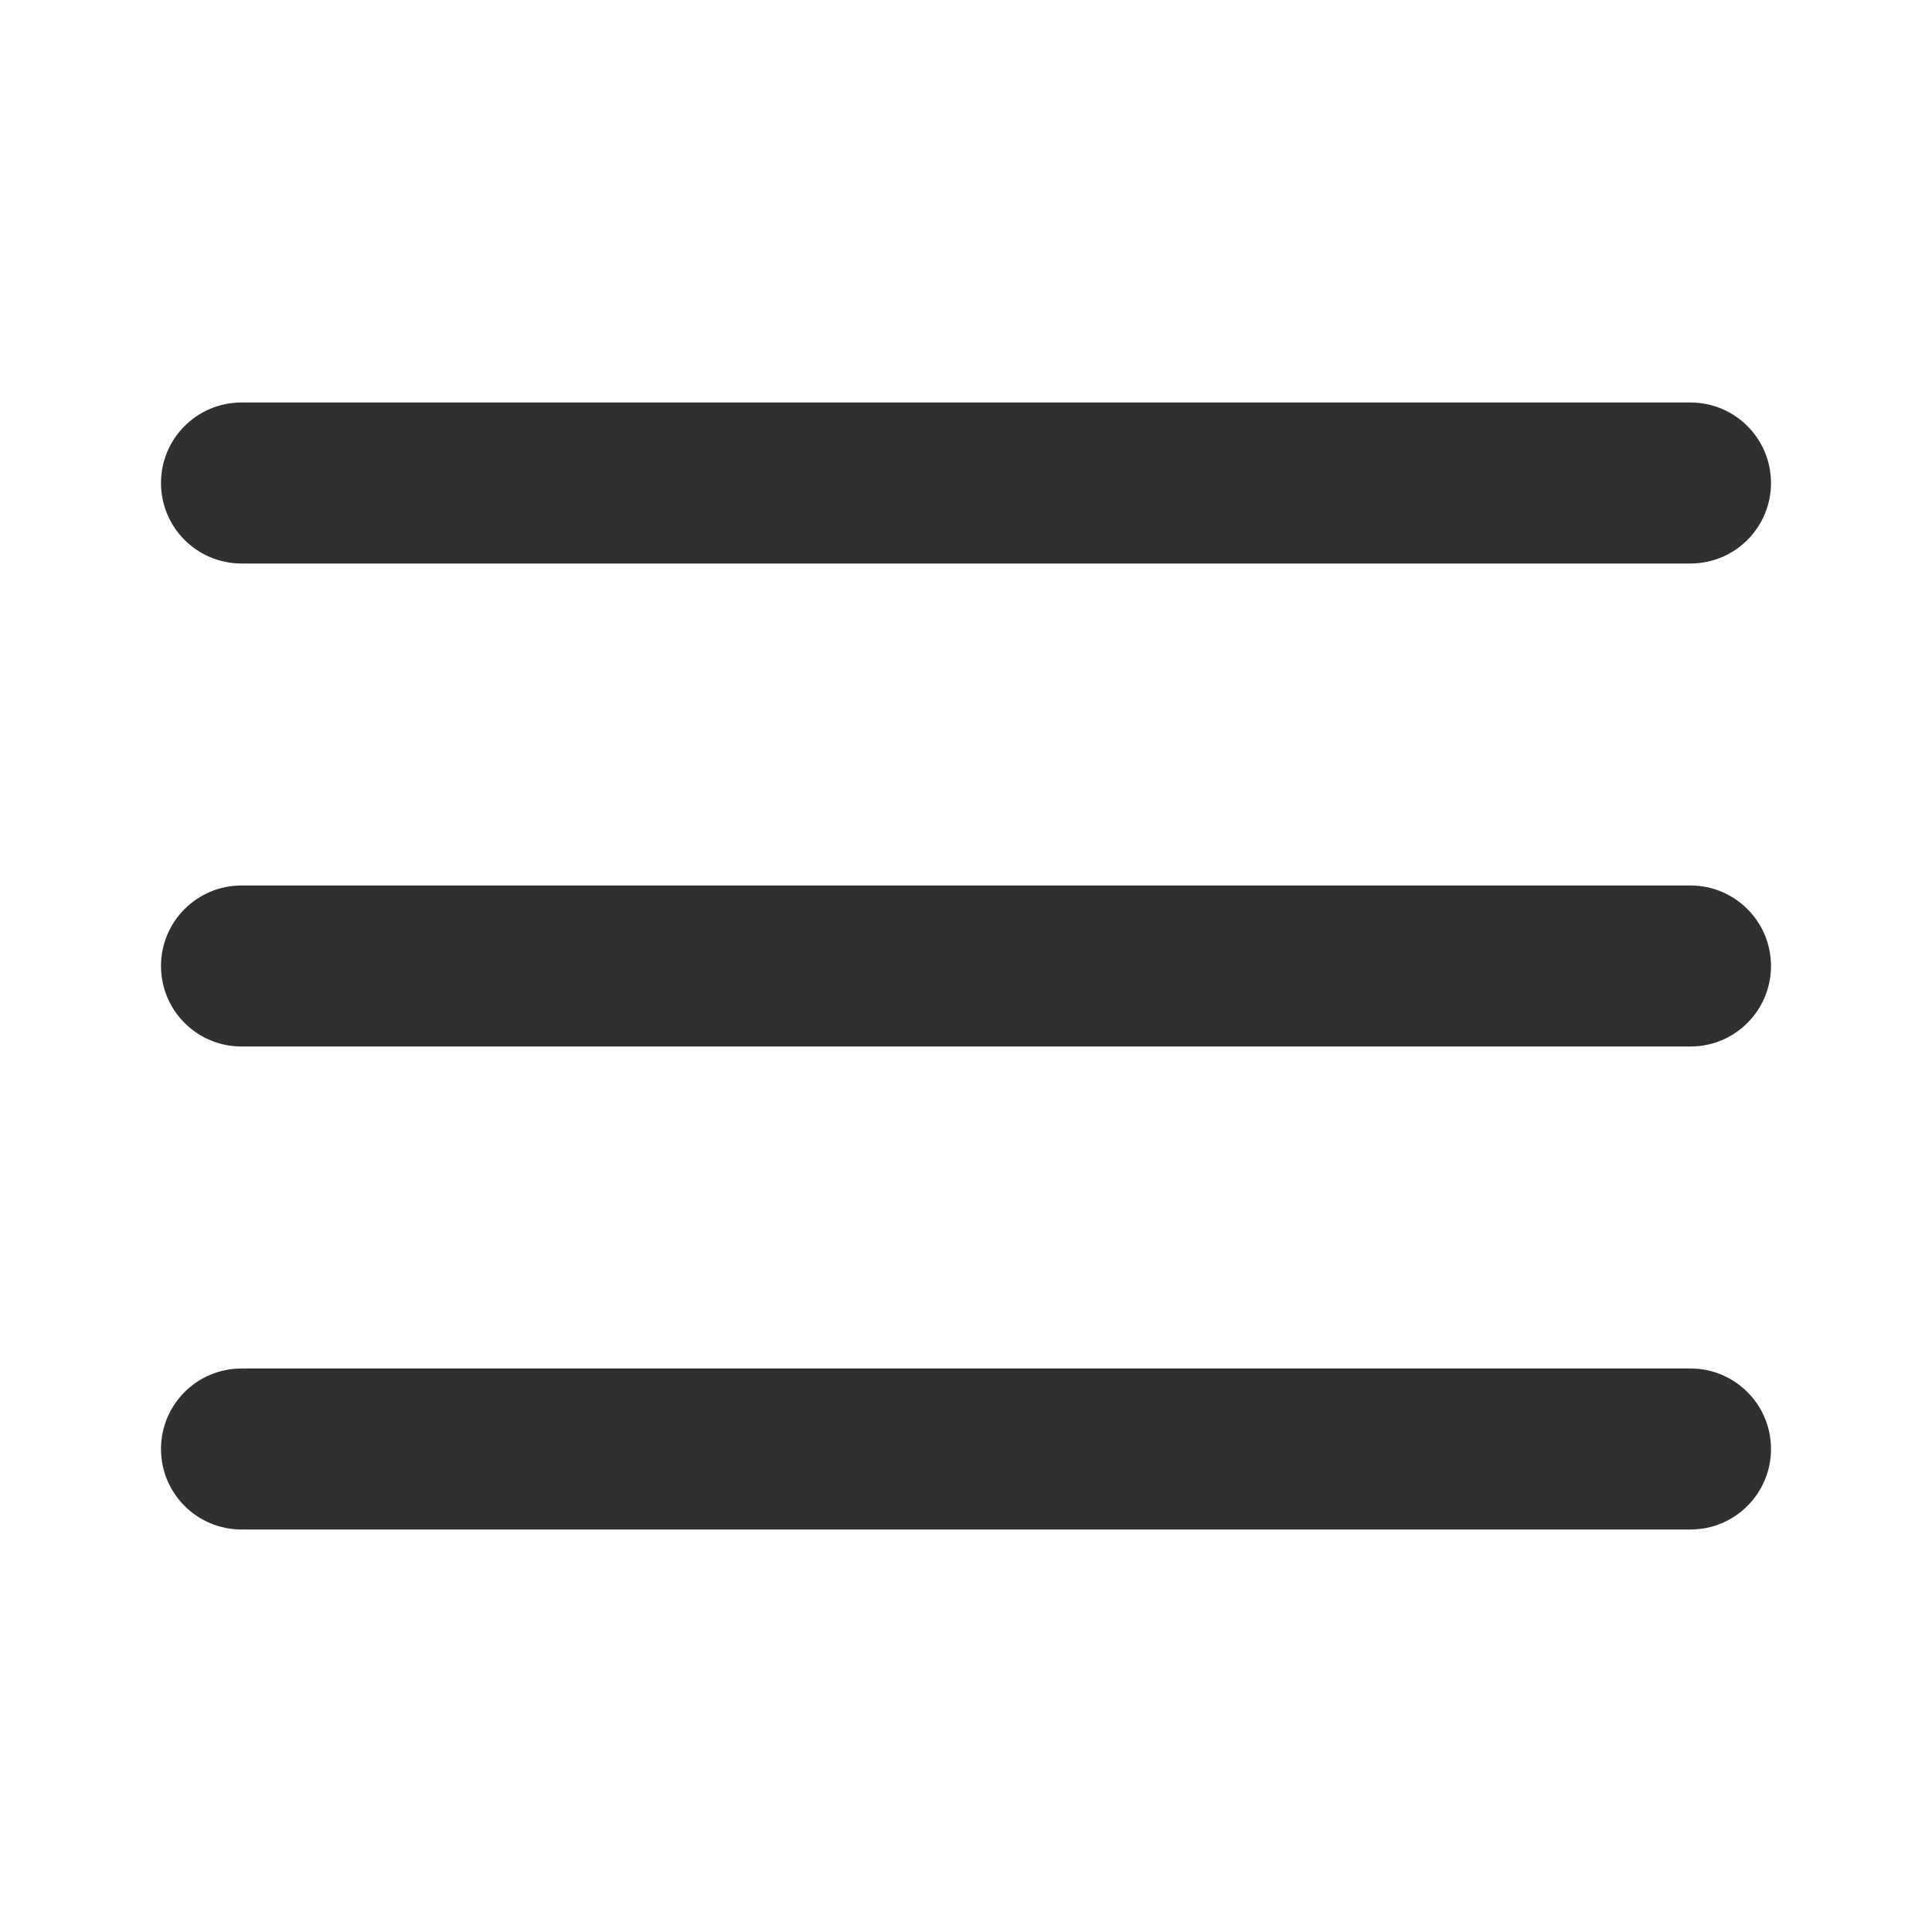
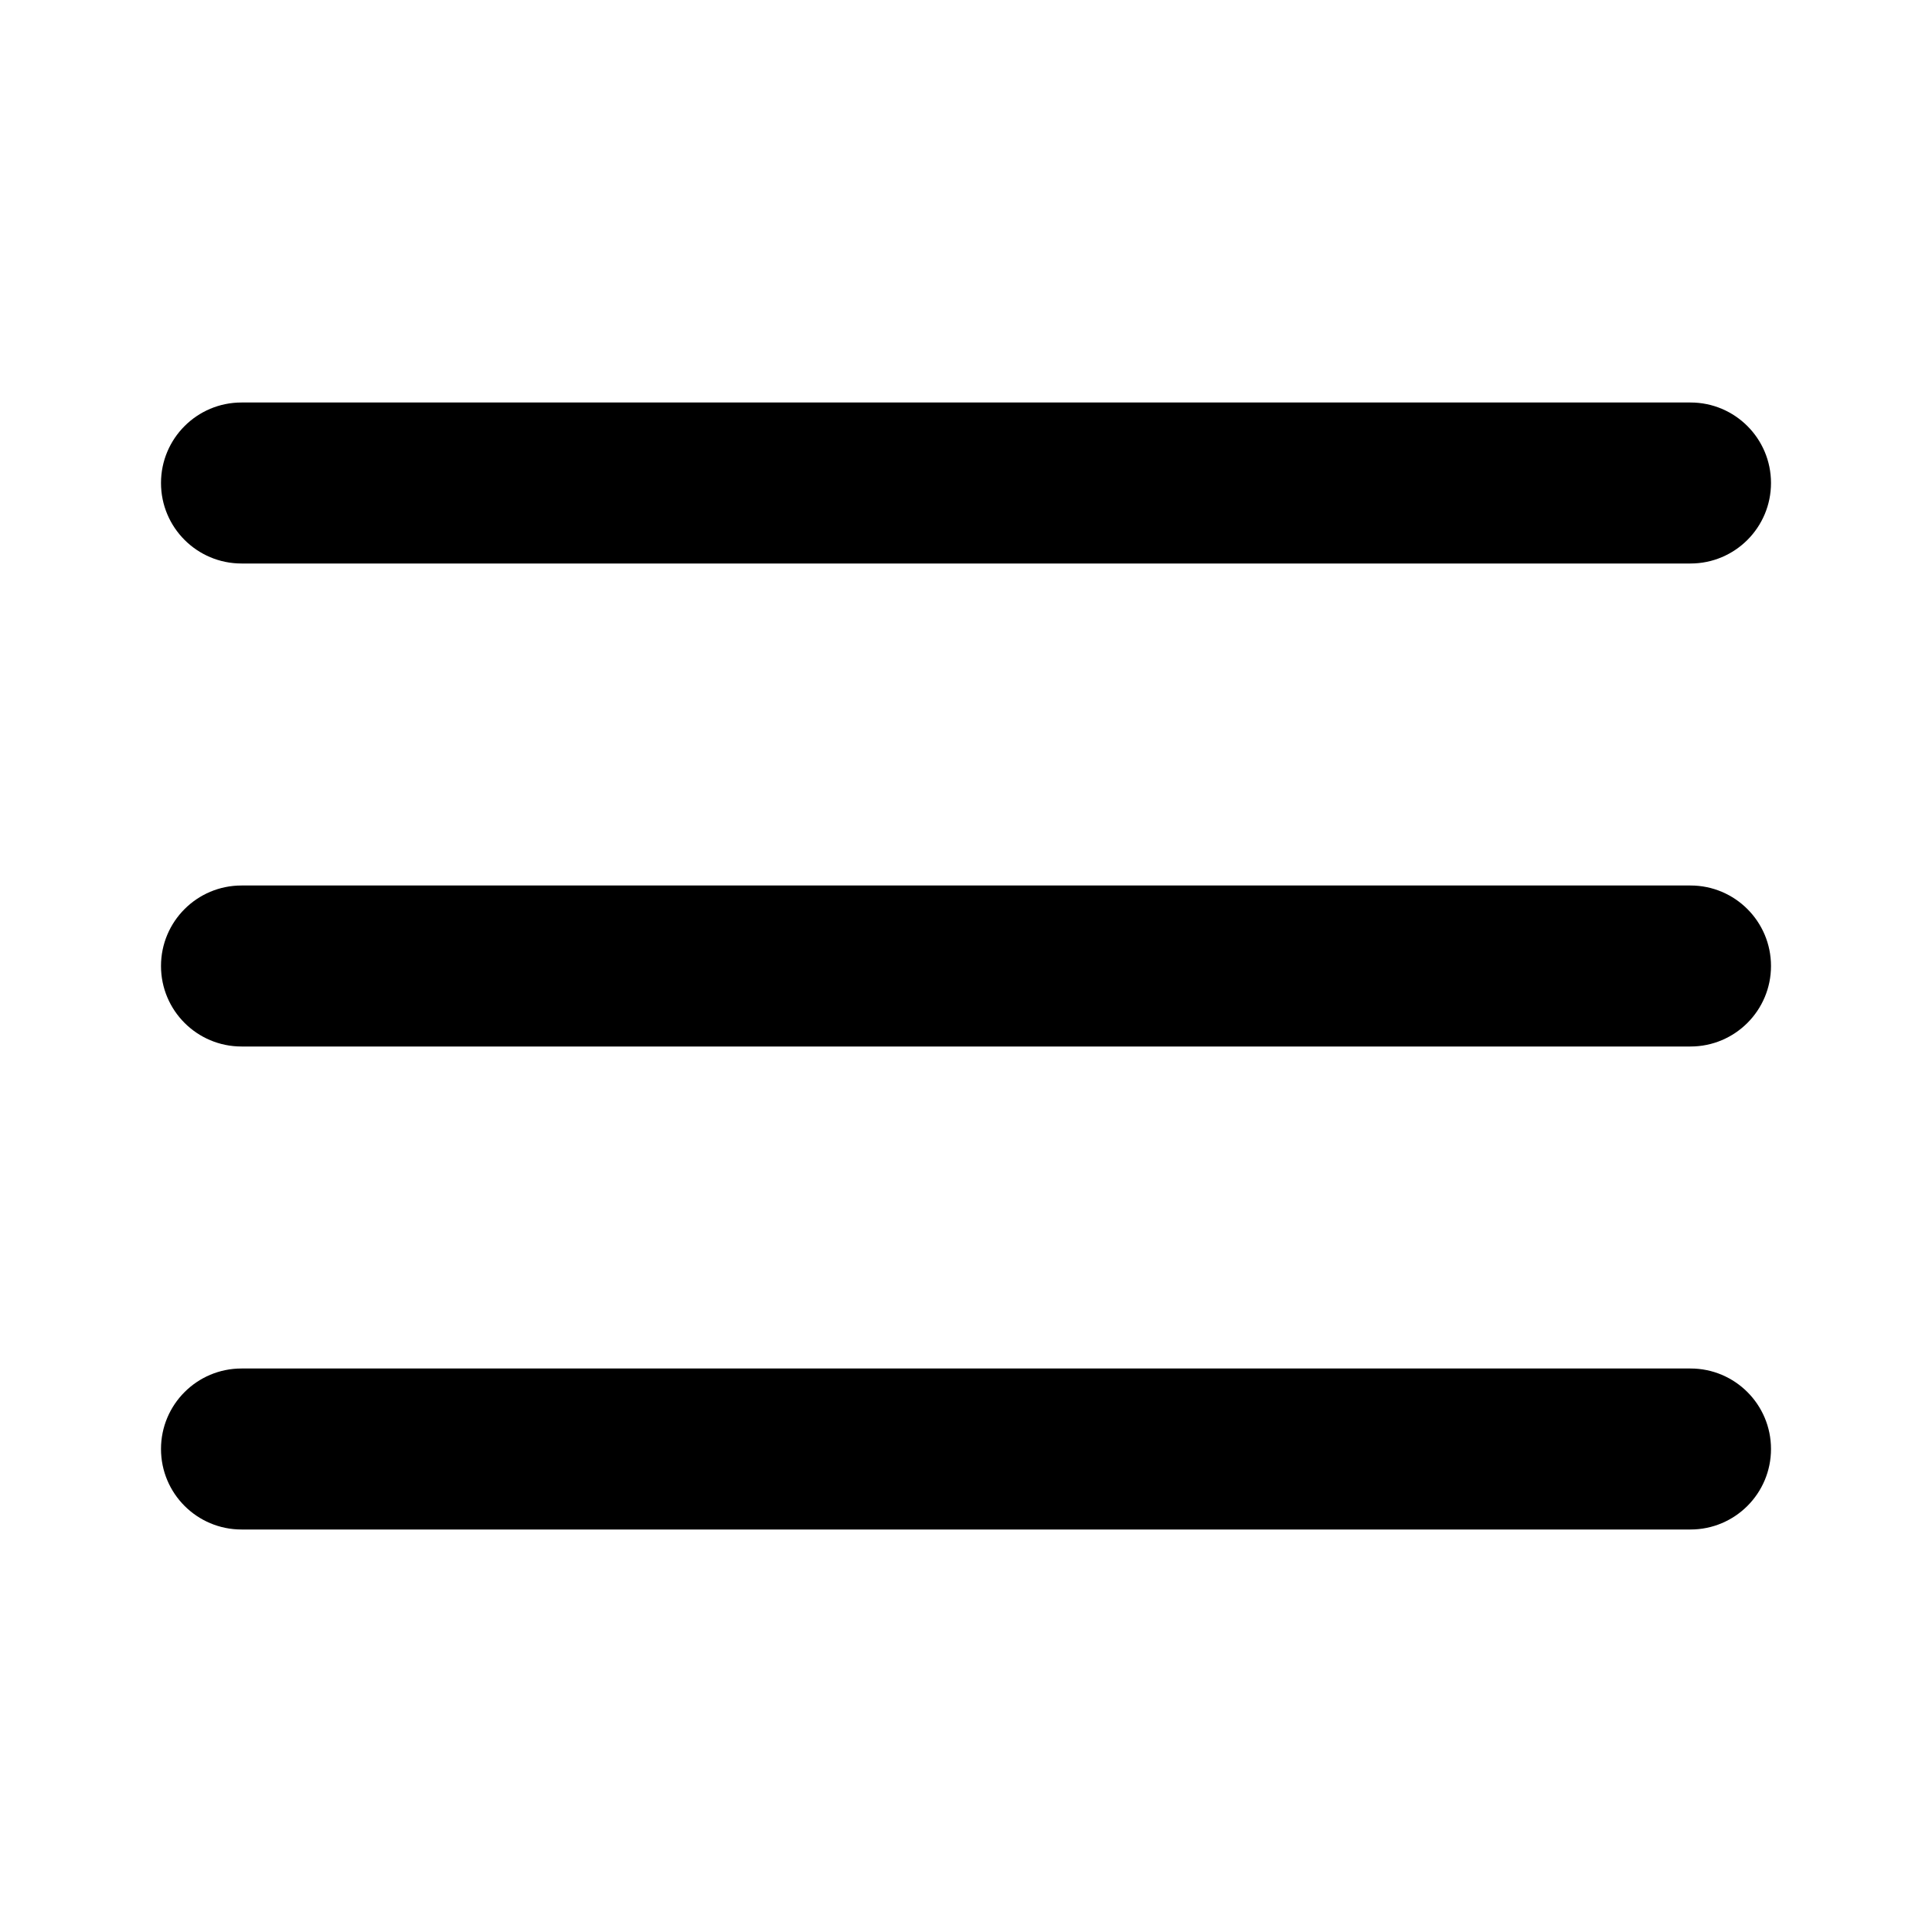
- <svg xmlns="http://www.w3.org/2000/svg" viewBox="0 0 24 24" width="24px" height="24px">
-   <path fill="#303030" d="M 3 5 A 1 1 0 1 0 3 7 L 21 7 A 1 1 0 1 0 21 5 L 3 5 z M 3 11 A 1 1 0 1 0 3 13 L 21 13 A 1 1 0 1 0 21 11 L 3 11 z M 3 17 A 1 1 0 1 0 3 19 L 21 19 A 1 1 0 1 0 21 17 L 3 17 z" />
+ <svg xmlns="http://www.w3.org/2000/svg" id="hamburger-menu" viewBox="0 0 24 24">
+   <path d="M 3 5 A 1 1 0 1 0 3 7 L 21 7 A 1 1 0 1 0 21 5 L 3 5 z M 3 11 A 1 1 0 1 0 3 13 L 21 13 A 1 1 0 1 0 21 11 L 3 11 z M 3 17 A 1 1 0 1 0 3 19 L 21 19 A 1 1 0 1 0 21 17 L 3 17 z" />
</svg>
